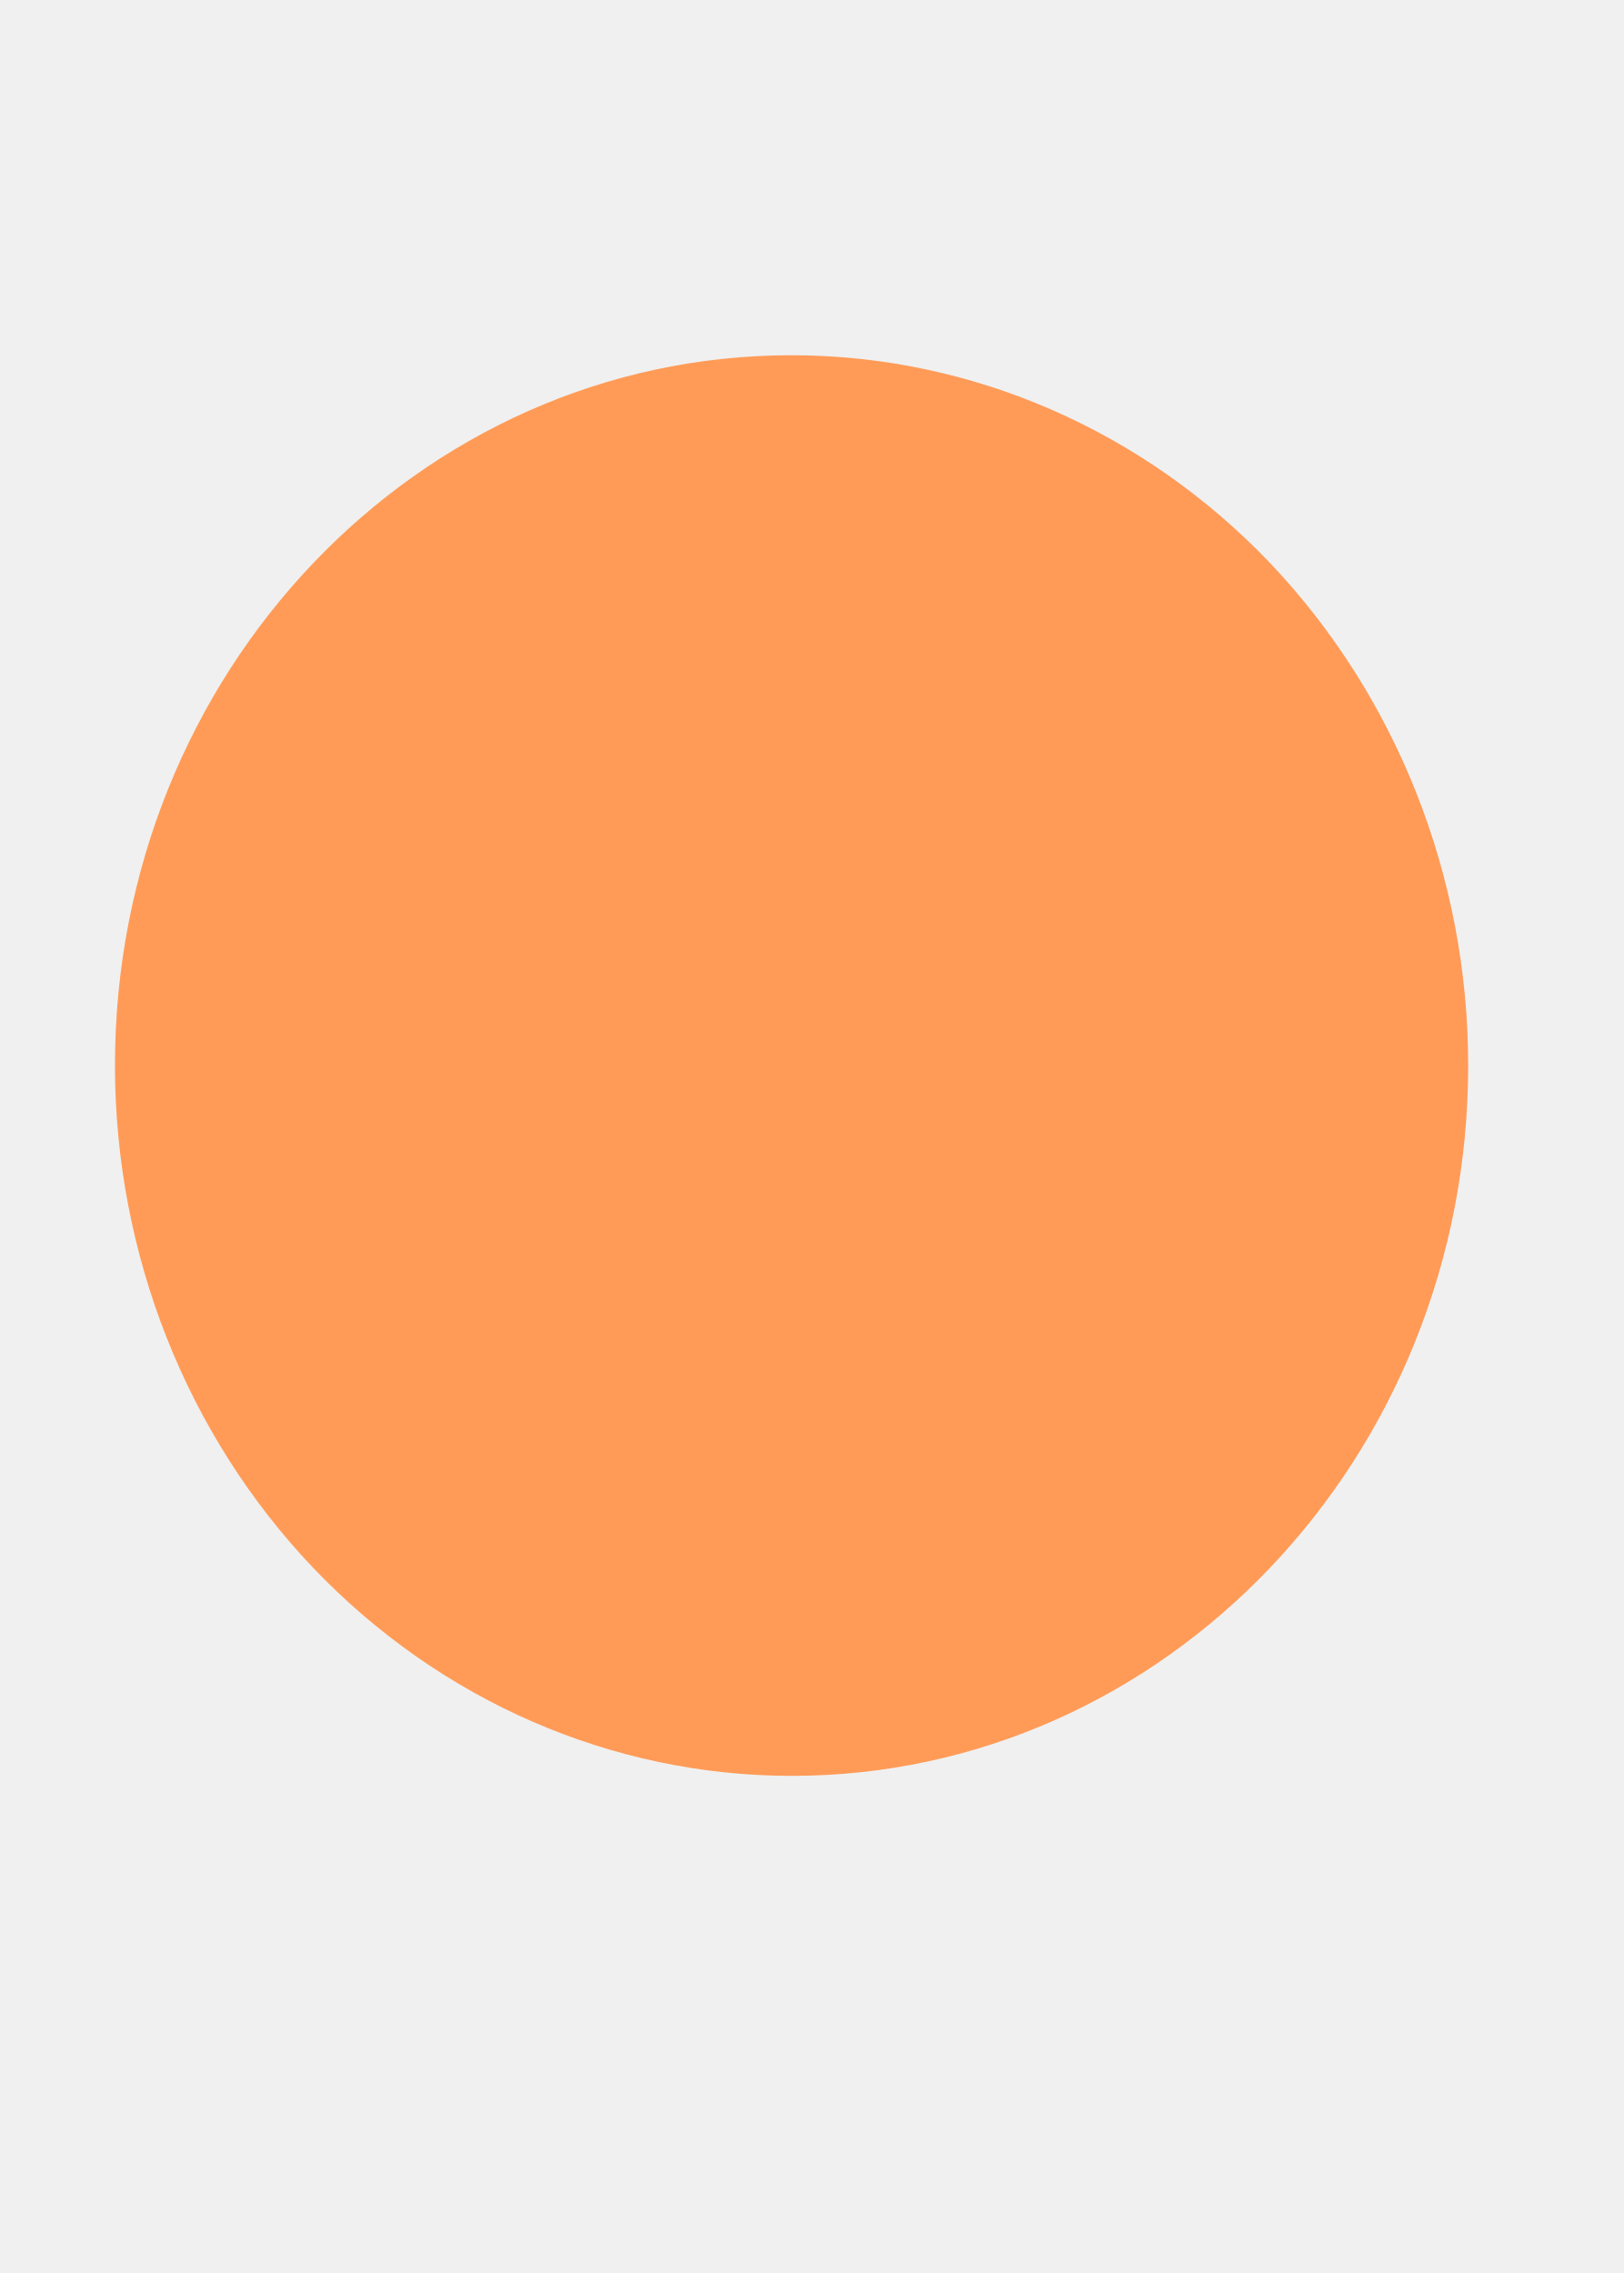
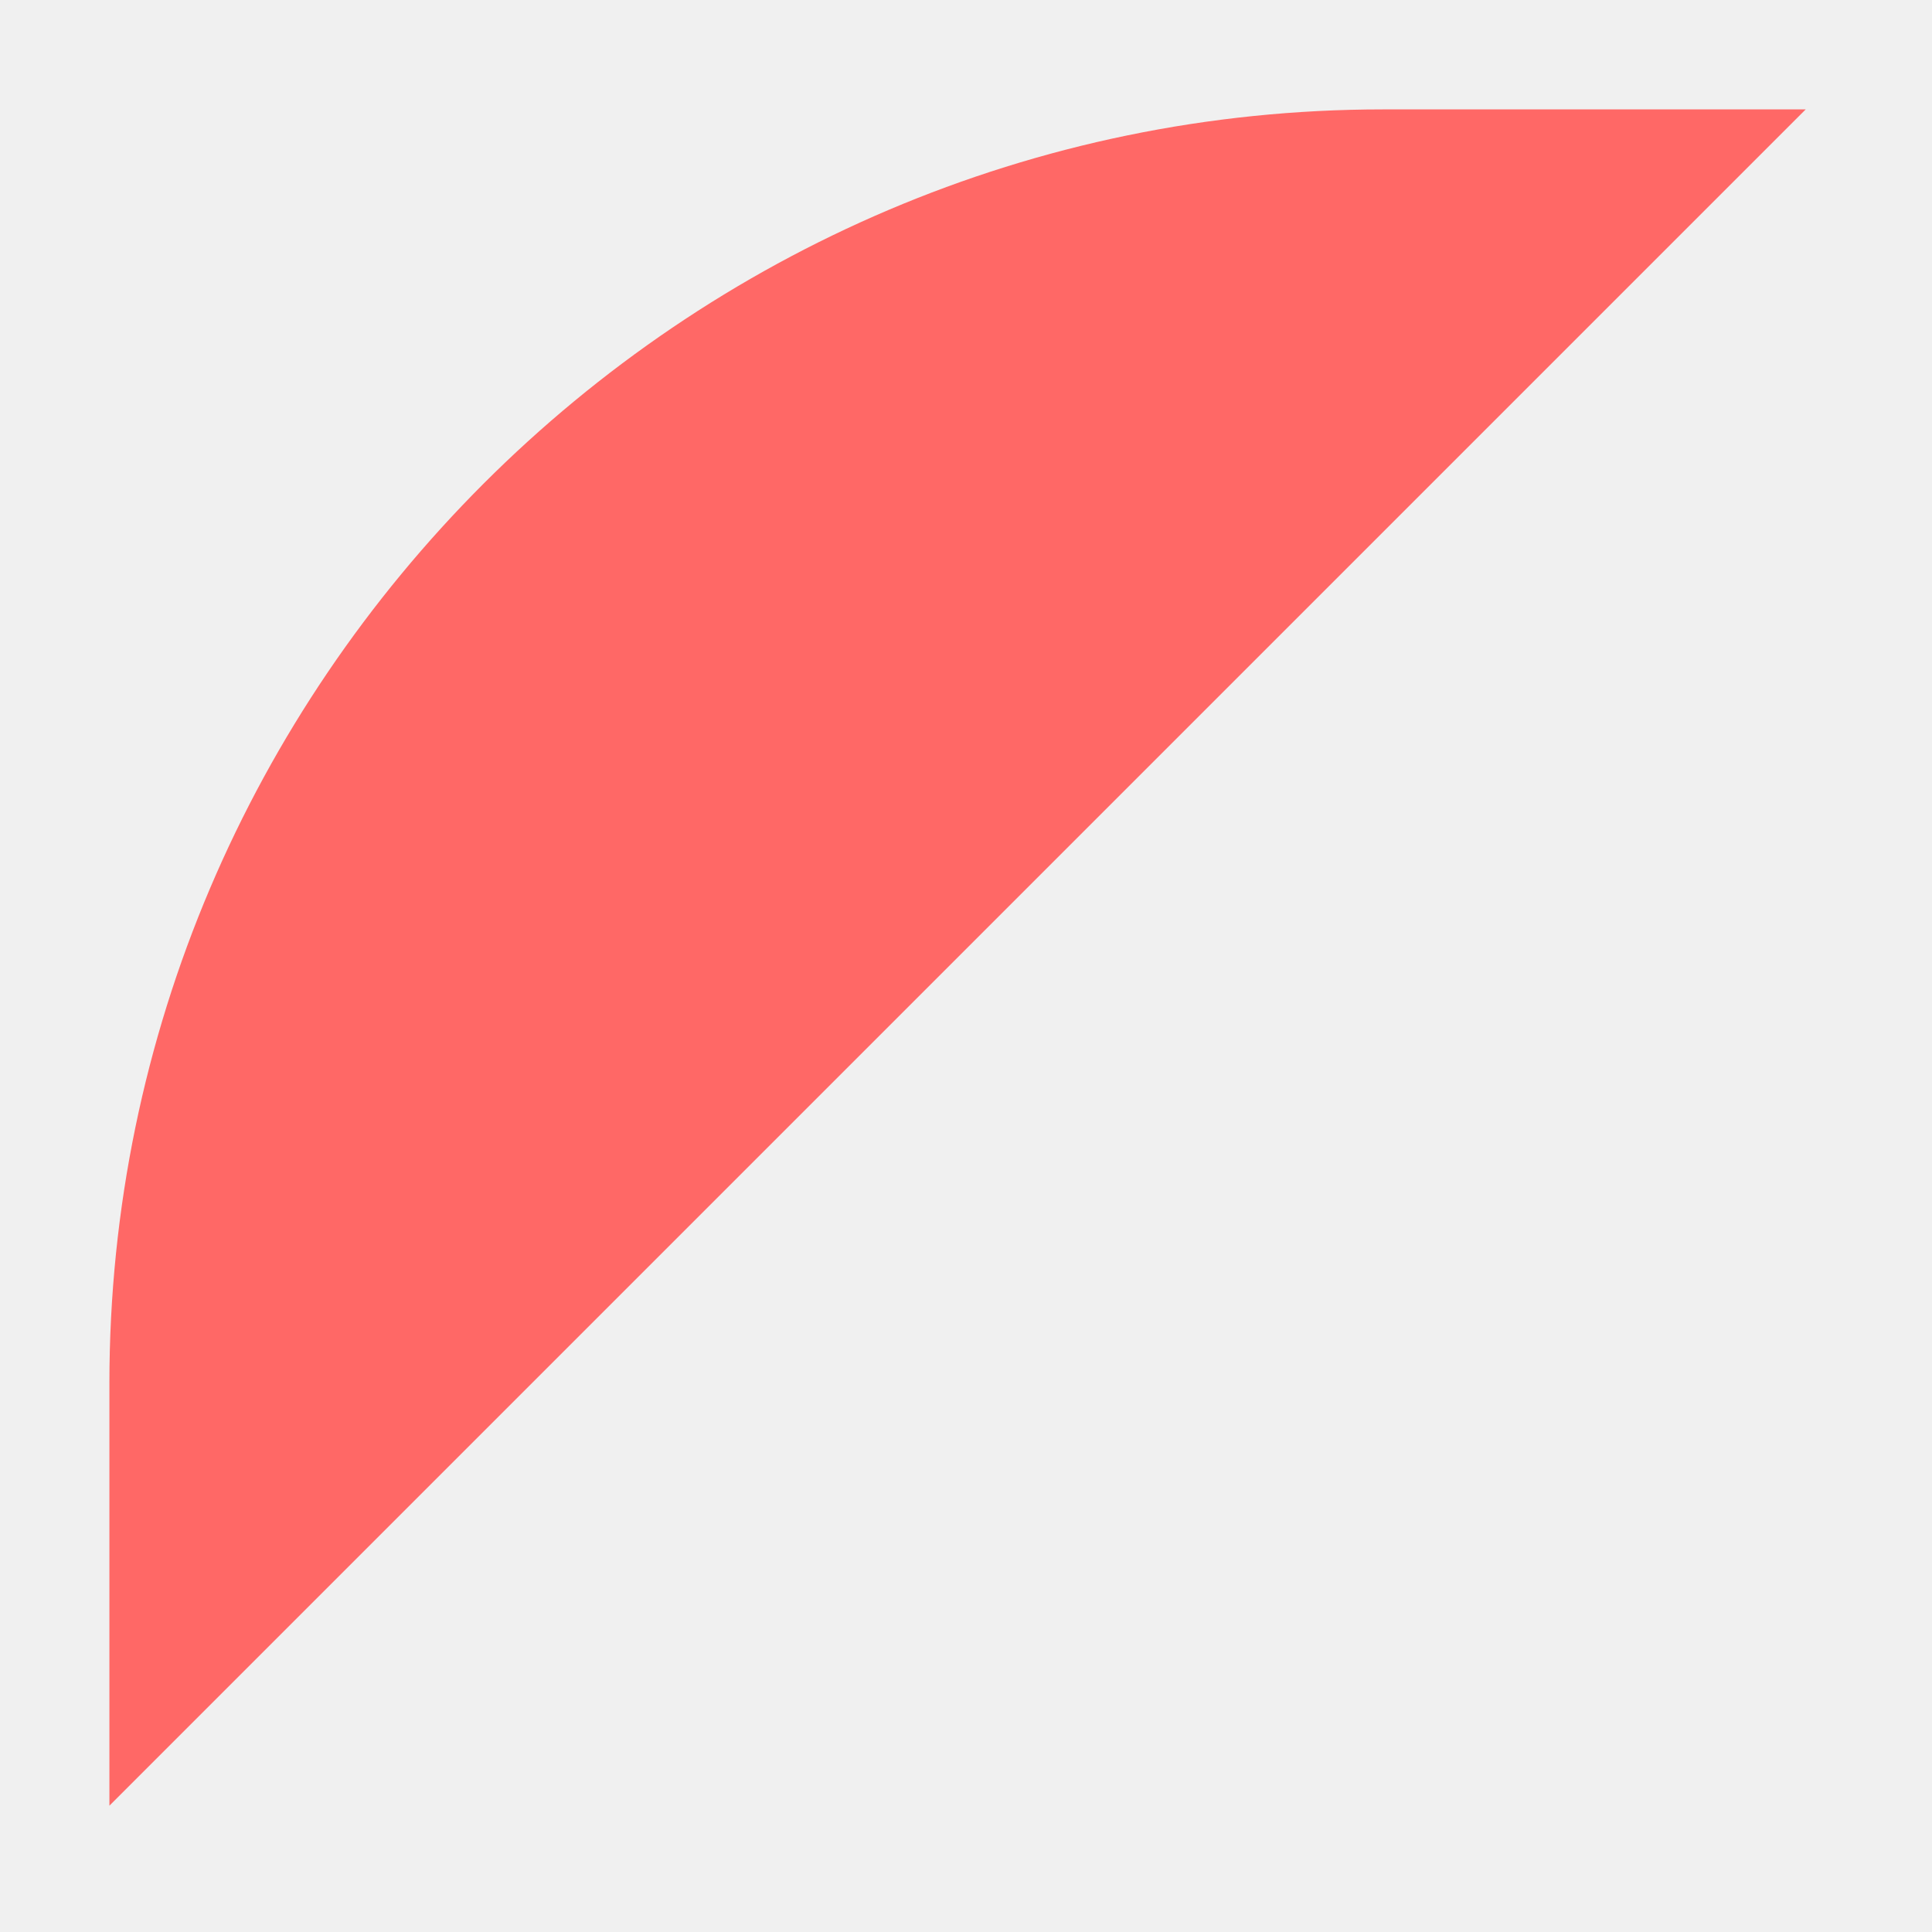
- <svg xmlns="http://www.w3.org/2000/svg" version="1.1" width="5px" height="7px">
+ <svg xmlns="http://www.w3.org/2000/svg" version="1.1" width="8px" height="8px">
  <defs>
    <pattern id="BGPattern" patternUnits="userSpaceOnUse" alignment="0 0" imageRepeat="None" />
-     <mask fill="white" id="Clip276">
-       <path d="M 0.354 3.281  C 0.354 3.861  0.574 4.418  0.964 4.828  C 1.355 5.238  1.885 5.469  2.438 5.469  C 3.588 5.469  4.521 4.49  4.521 3.281  C 4.521 2.701  4.301 2.145  3.911 1.734  C 3.52 1.324  2.99 1.094  2.437 1.094  C 1.287 1.094  0.354 2.073  0.354 3.281  Z " fill-rule="evenodd" />
+     <mask fill="white" id="Clip3229">
+       <path d="M 0.453 7.477  L 7.477 0.453  L 5.727 0.453  C 2.827 0.453  0.453 2.827  0.453 5.727  L 0.453 7.477  Z " fill-rule="evenodd" />
    </mask>
  </defs>
-   <g transform="matrix(1 0 0 1 -172 -607 )">
-     <path d="M 0.354 3.281  C 0.354 3.861  0.574 4.418  0.964 4.828  C 1.355 5.238  1.885 5.469  2.438 5.469  C 3.588 5.469  4.521 4.49  4.521 3.281  C 4.521 2.701  4.301 2.145  3.911 1.734  C 3.52 1.324  2.99 1.094  2.437 1.094  C 1.287 1.094  0.354 2.073  0.354 3.281  Z " fill-rule="nonzero" fill="rgba(255, 155, 87, 1)" stroke="none" transform="matrix(1 0 0 1 172 607 )" class="fill" />
-     <path d="M 0.354 3.281  C 0.354 3.861  0.574 4.418  0.964 4.828  C 1.355 5.238  1.885 5.469  2.438 5.469  C 3.588 5.469  4.521 4.49  4.521 3.281  C 4.521 2.701  4.301 2.145  3.911 1.734  C 3.52 1.324  2.99 1.094  2.437 1.094  C 1.287 1.094  0.354 2.073  0.354 3.281  Z " stroke-width="0" stroke-dasharray="0" stroke="rgba(255, 255, 255, 0)" fill="none" transform="matrix(1 0 0 1 172 607 )" class="stroke" mask="url(#Clip276)" />
+   <g transform="matrix(1 0 0 1 -92 -1343 )">
+     <path d="M 0.453 7.477  L 7.477 0.453  L 5.727 0.453  C 2.827 0.453  0.453 2.827  0.453 5.727  L 0.453 7.477  Z " fill-rule="nonzero" fill="rgba(255, 104, 102, 1)" stroke="none" transform="matrix(1 0 0 1 92 1343 )" class="fill" />
+     <path d="M 0.453 7.477  L 7.477 0.453  L 5.727 0.453  C 2.827 0.453  0.453 2.827  0.453 5.727  L 0.453 7.477  Z " stroke-width="0" stroke-dasharray="0" stroke="rgba(255, 255, 255, 0)" fill="none" transform="matrix(1 0 0 1 92 1343 )" class="stroke" mask="url(#Clip3229)" />
  </g>
</svg>
